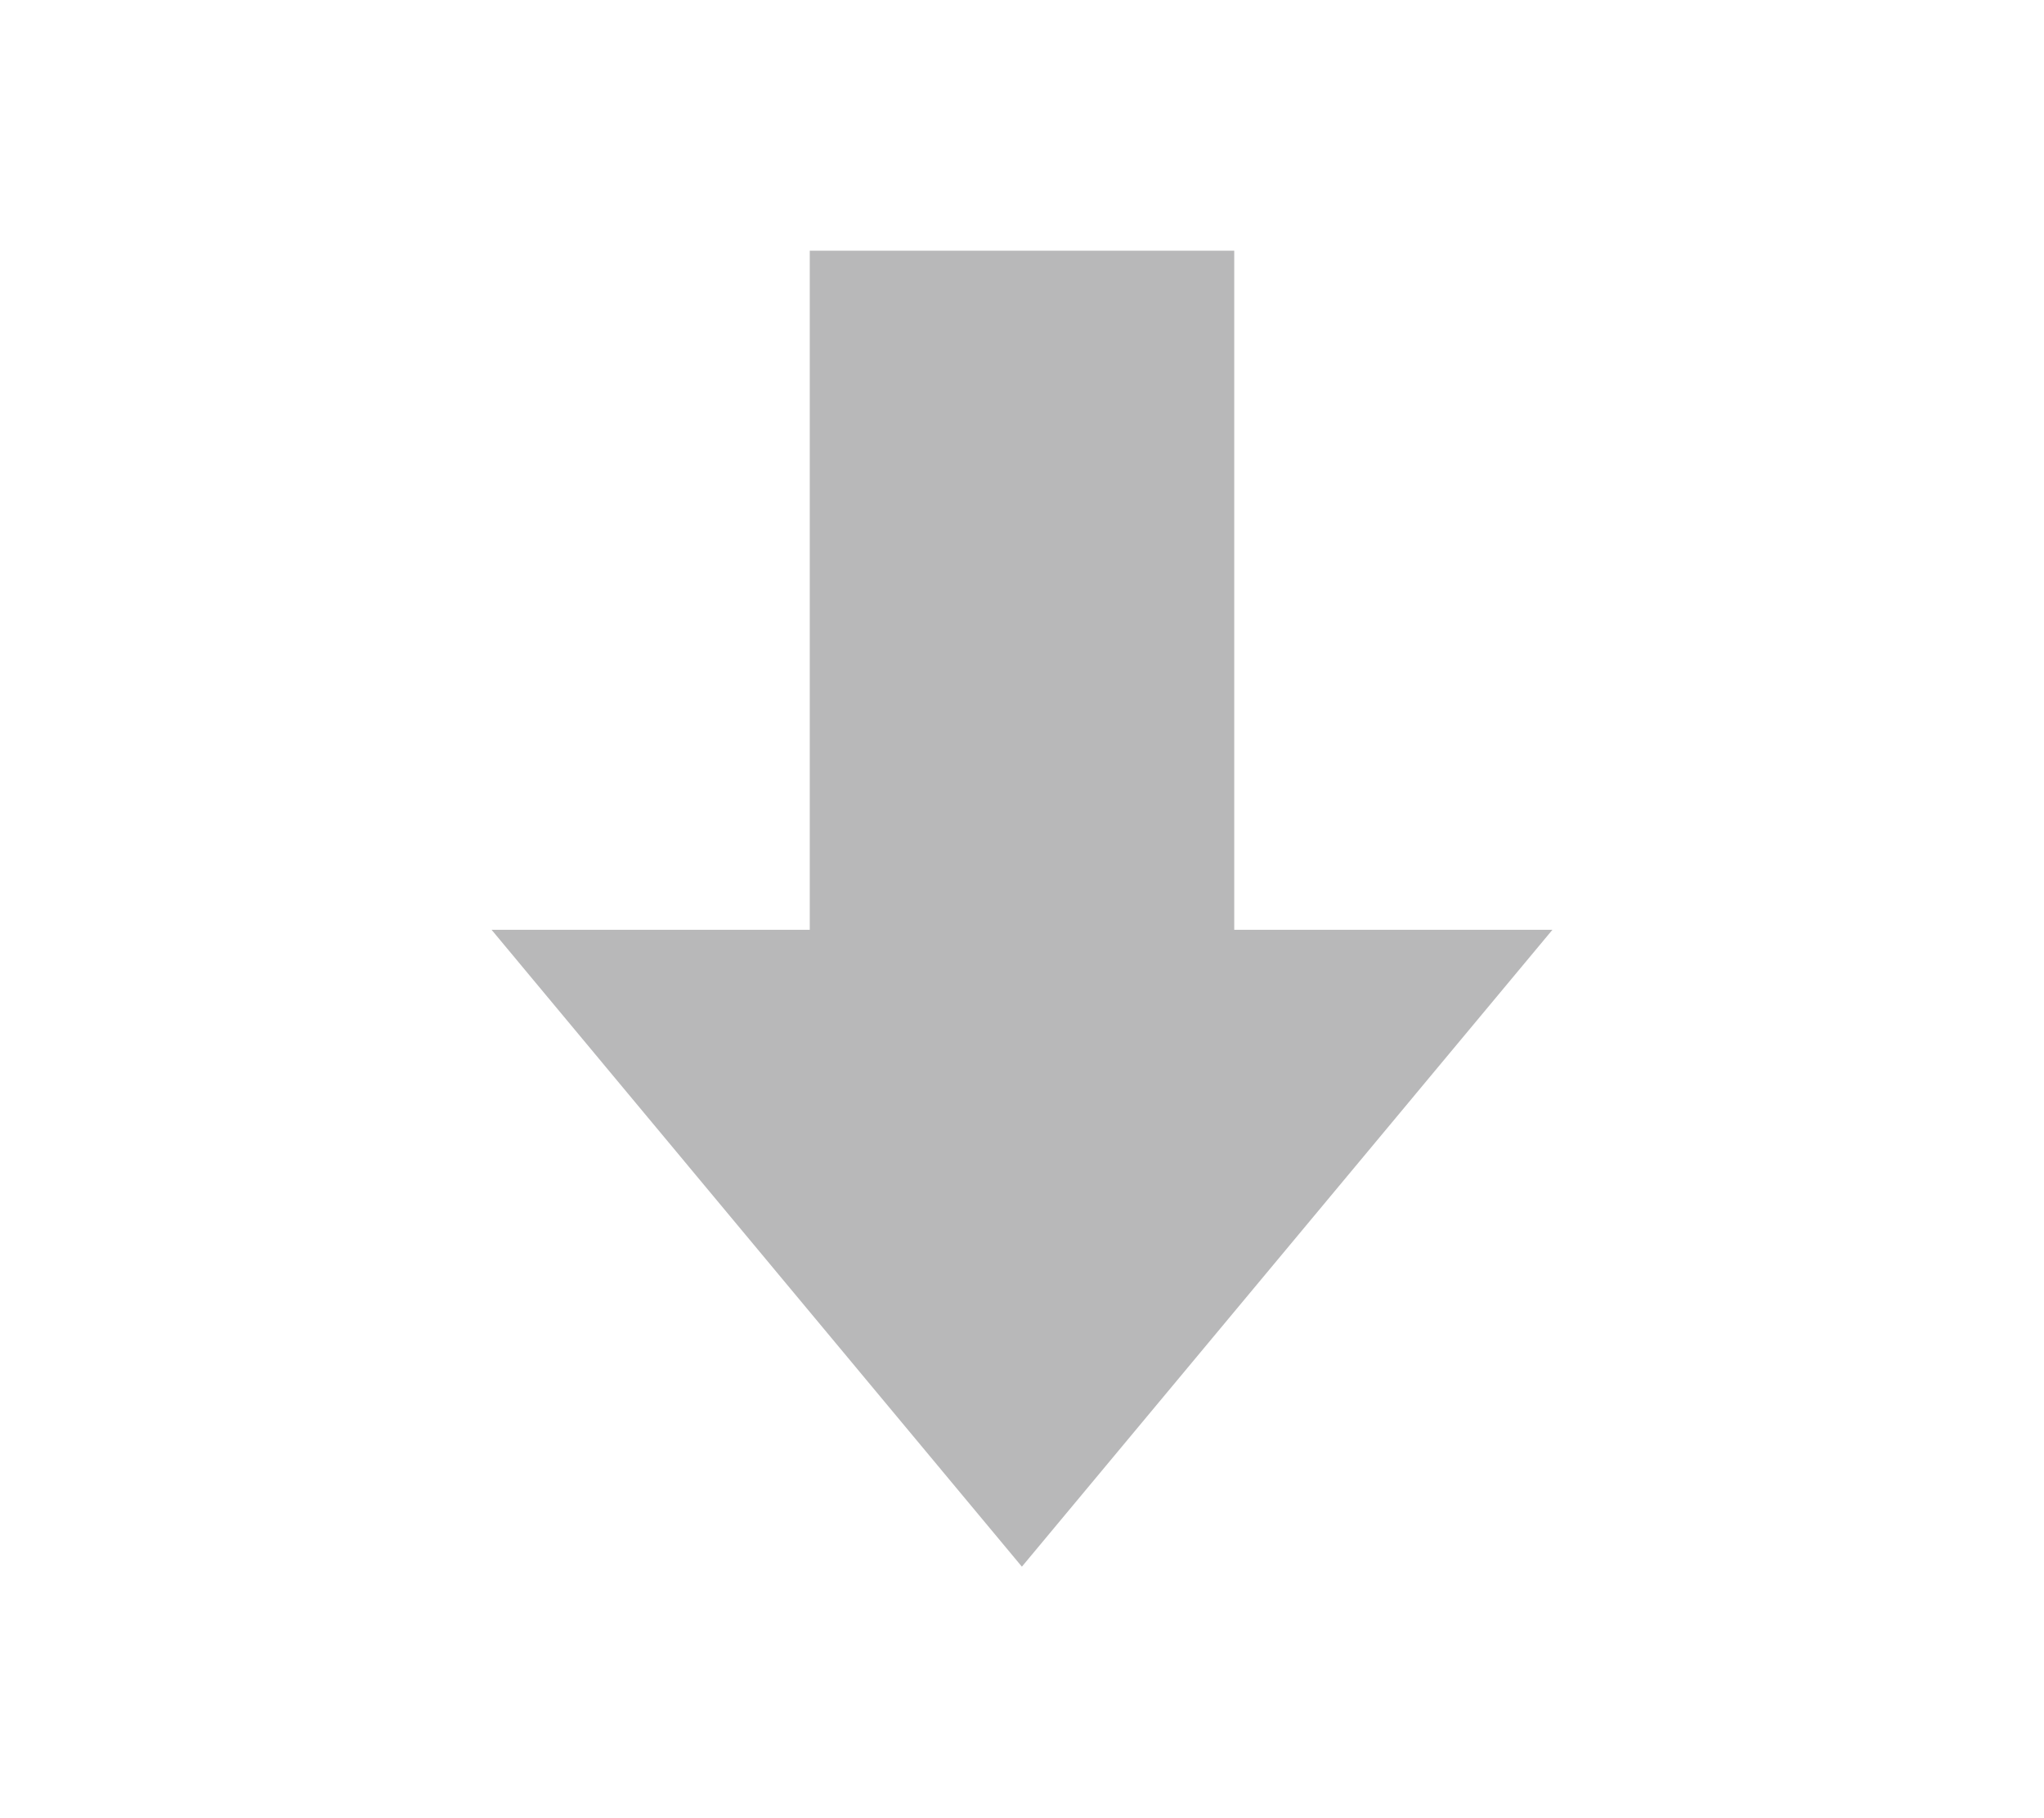
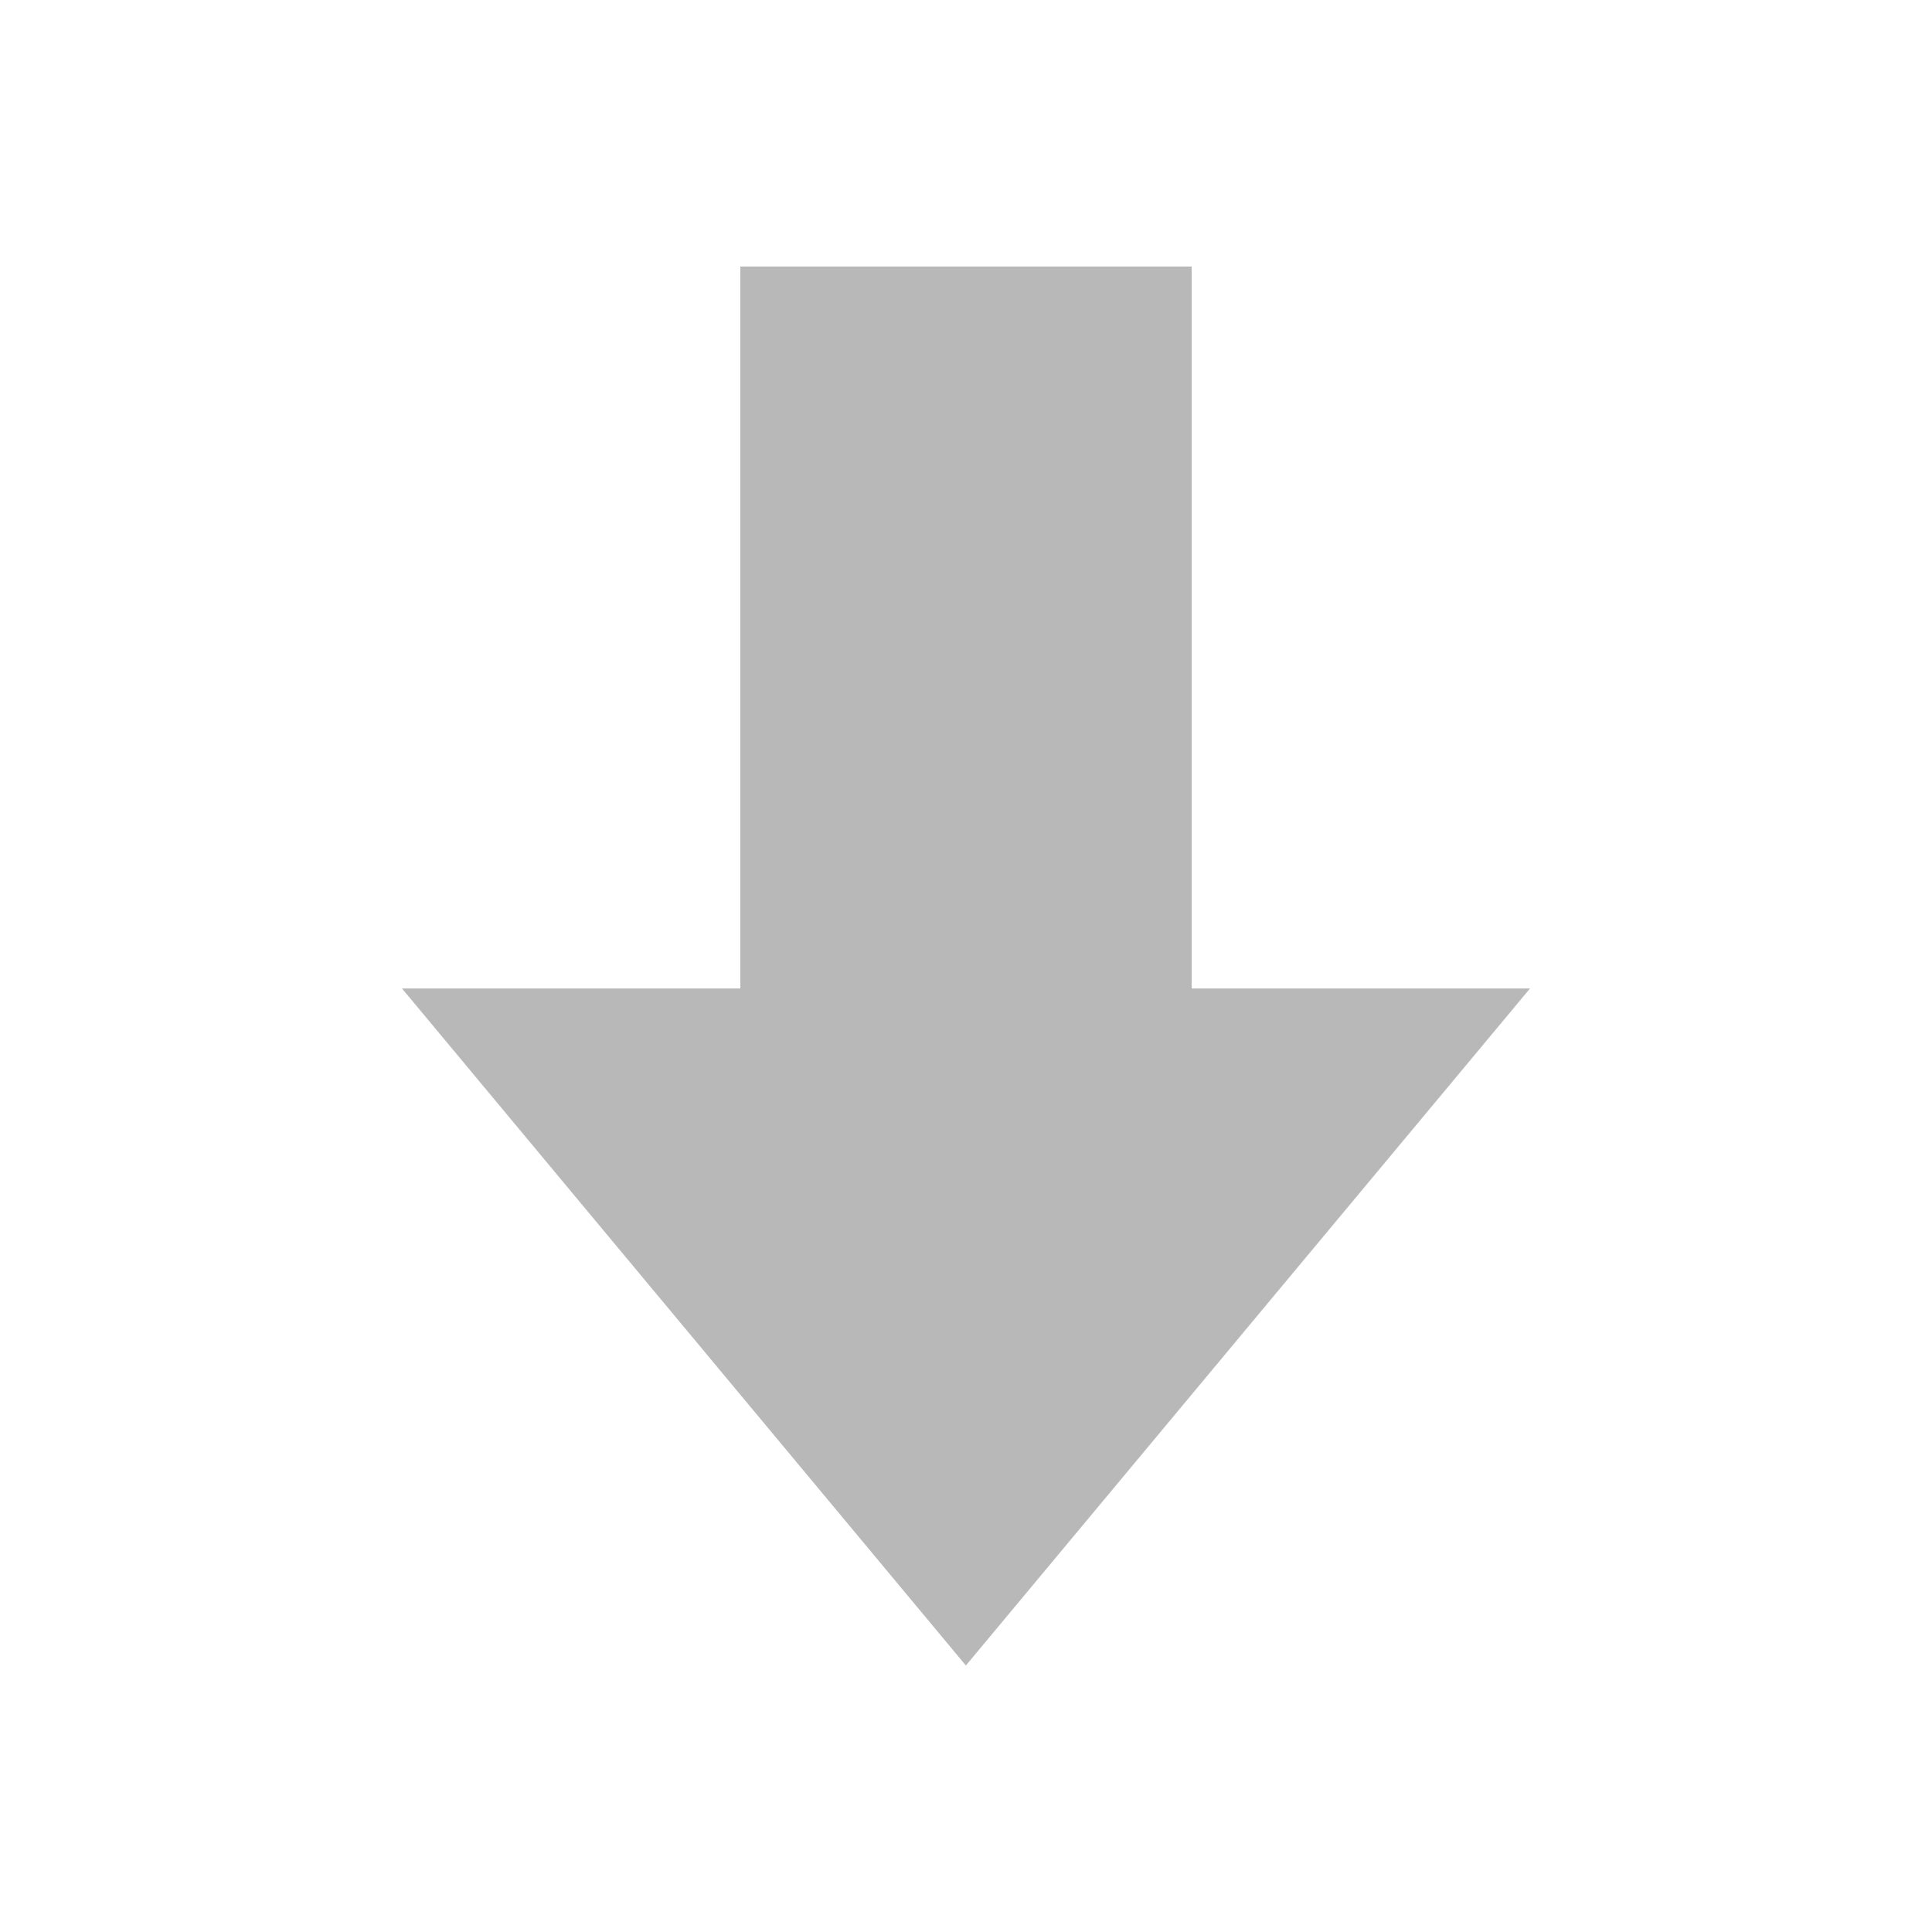
- <svg xmlns="http://www.w3.org/2000/svg" width="18px" height="16px" viewBox="0 0 18 16" version="1.1">
+ <svg xmlns="http://www.w3.org/2000/svg" width="16px" height="16px" viewBox="0 0 16 16" version="1.1">
  <g id="3.0" stroke="none" stroke-width="1" fill="none" fill-rule="evenodd">
-     <g id="001发行" transform="translate(-631, -389)">
-       <g id="编组-14" transform="translate(594.5, 328)">
-         <g id="arrow_gray" transform="translate(37.5, 61)">
+     <g id="001发行_标注" transform="translate(-632, -399)">
+       <g id="编组-14" transform="translate(430, 327)">
+         <g id="arrow_gray" transform="translate(202, 72)">
          <rect id="矩形" fill="#D8D8D8" opacity="0" x="0" y="0" width="16" height="16" />
          <polygon id="路径" fill="#B8B8B9" fill-rule="nonzero" transform="translate(8, 8) rotate(-90) translate(-8, -8) " points="7.814 6.131 7.814 3.329 2.207 7.999 7.814 12.671 7.814 9.869 13.793 9.869 13.793 6.131" />
        </g>
      </g>
    </g>
  </g>
</svg>
